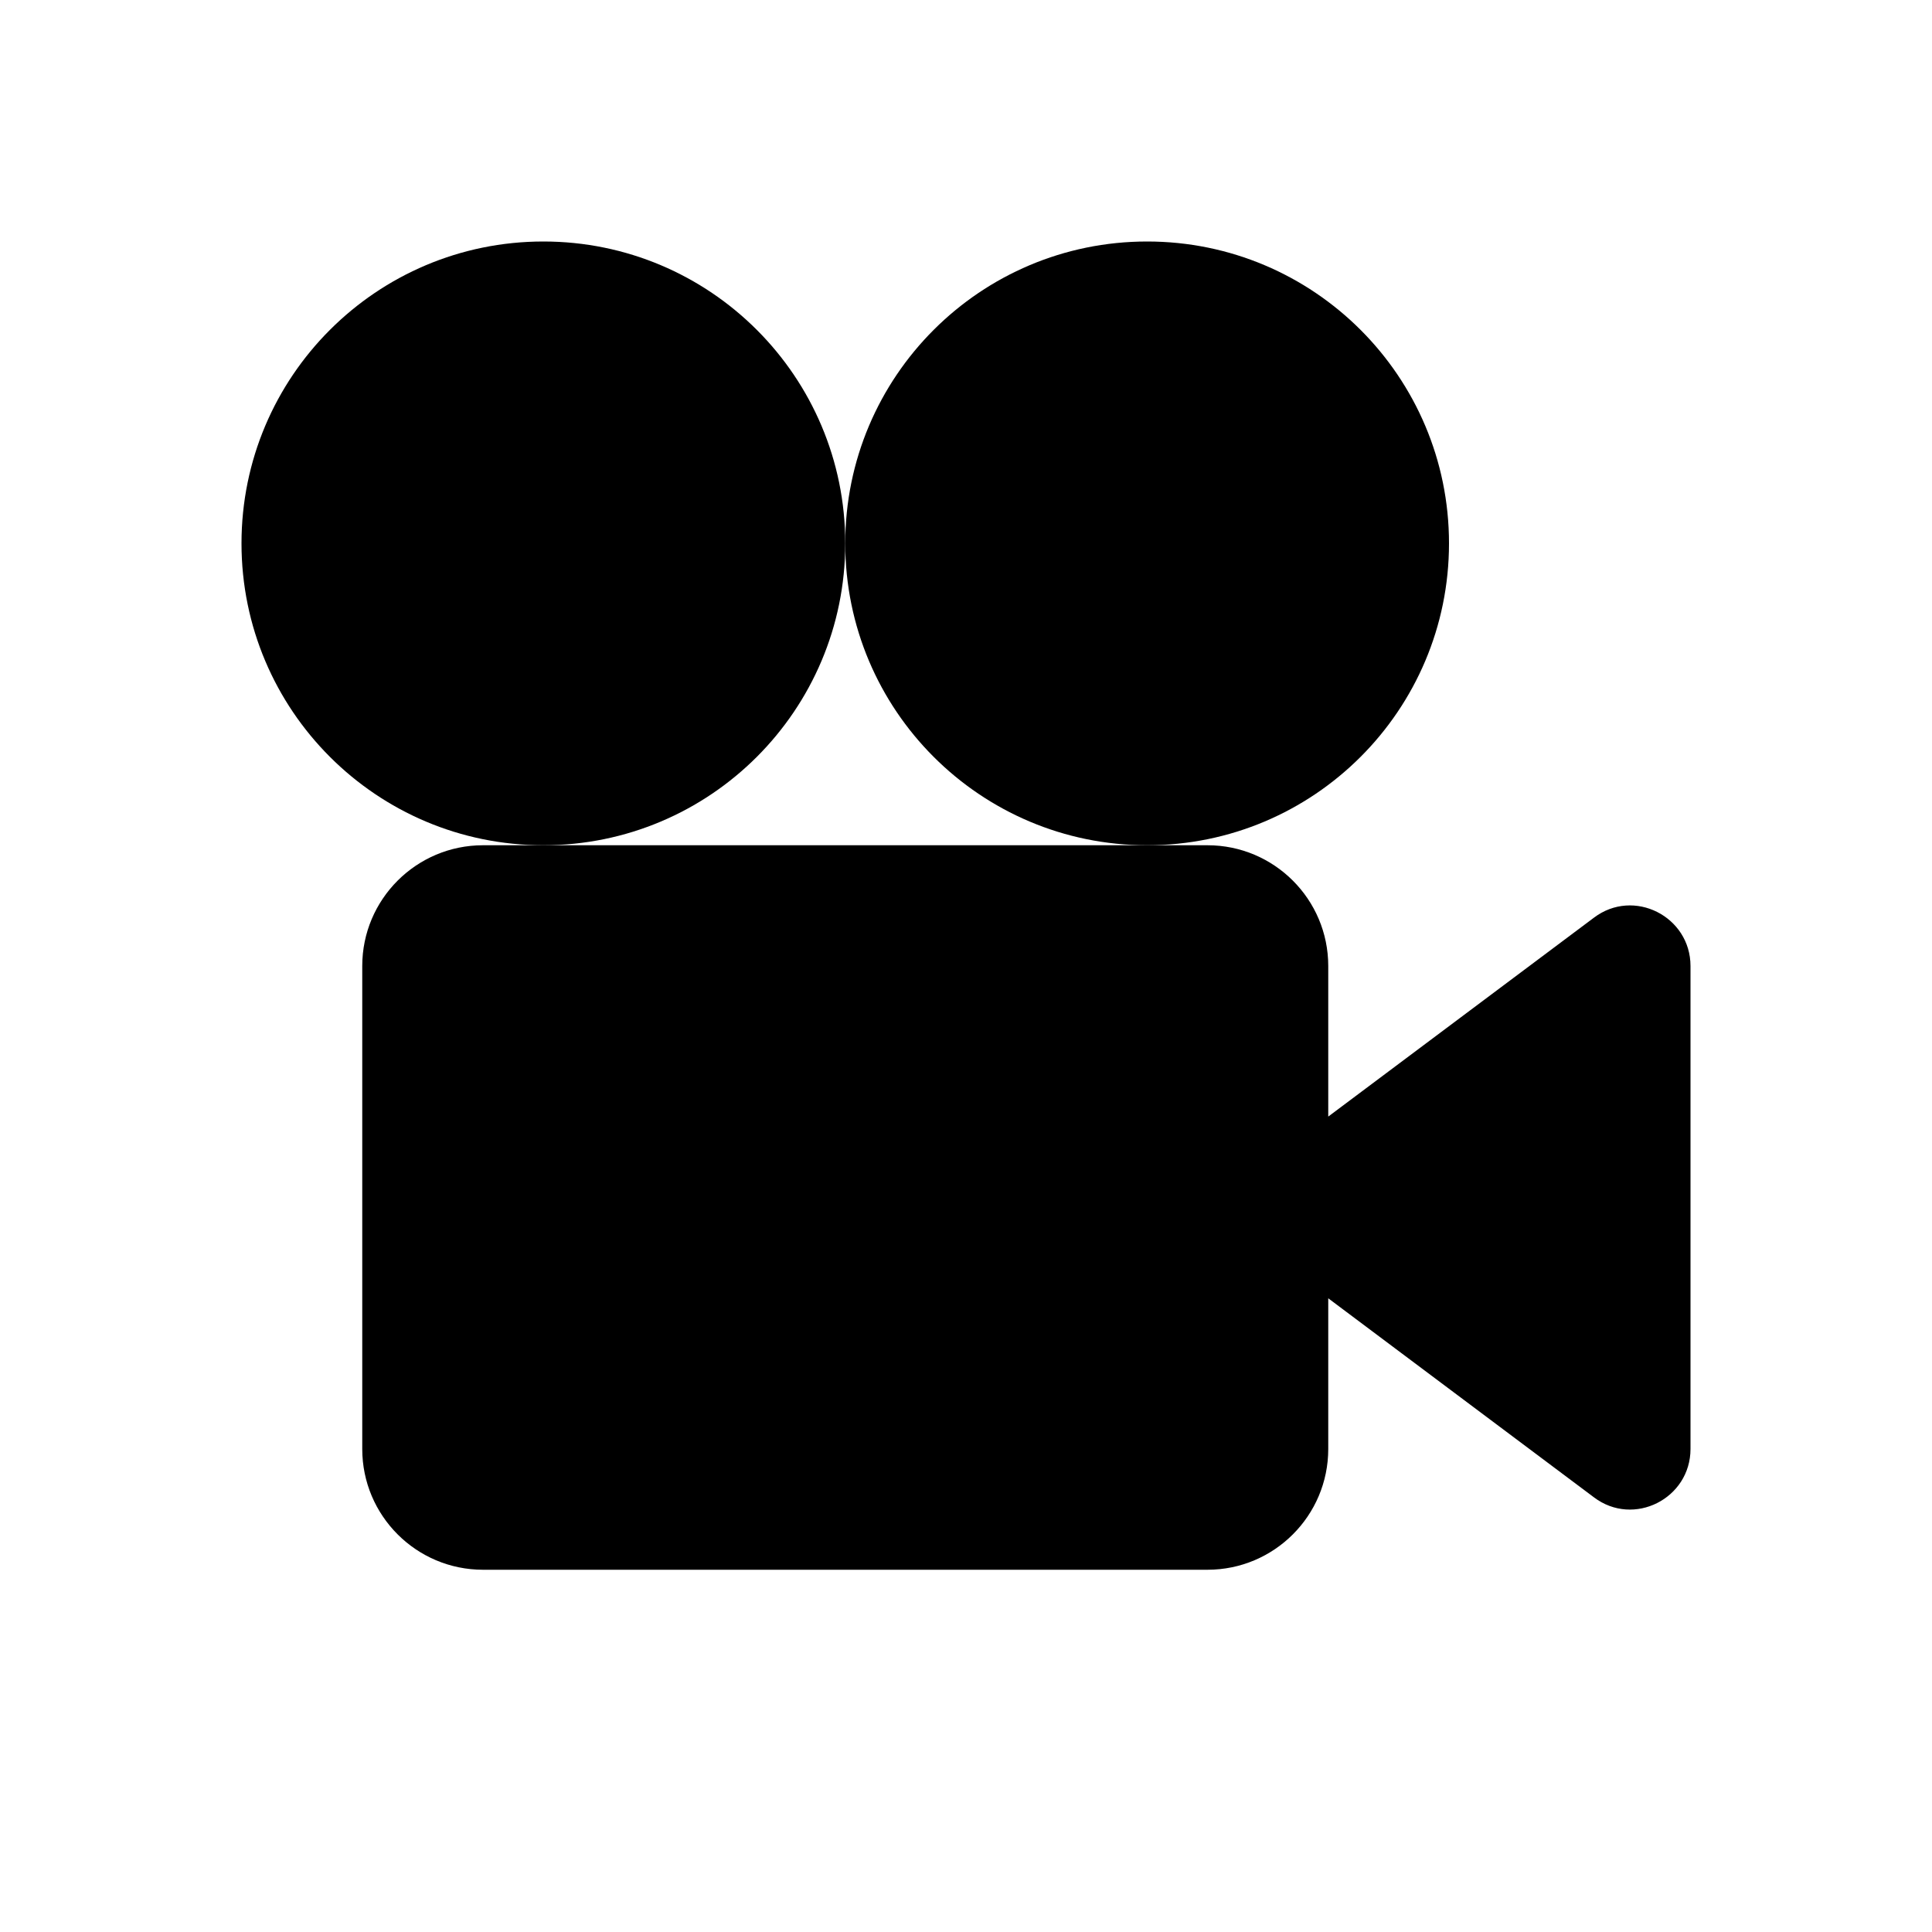
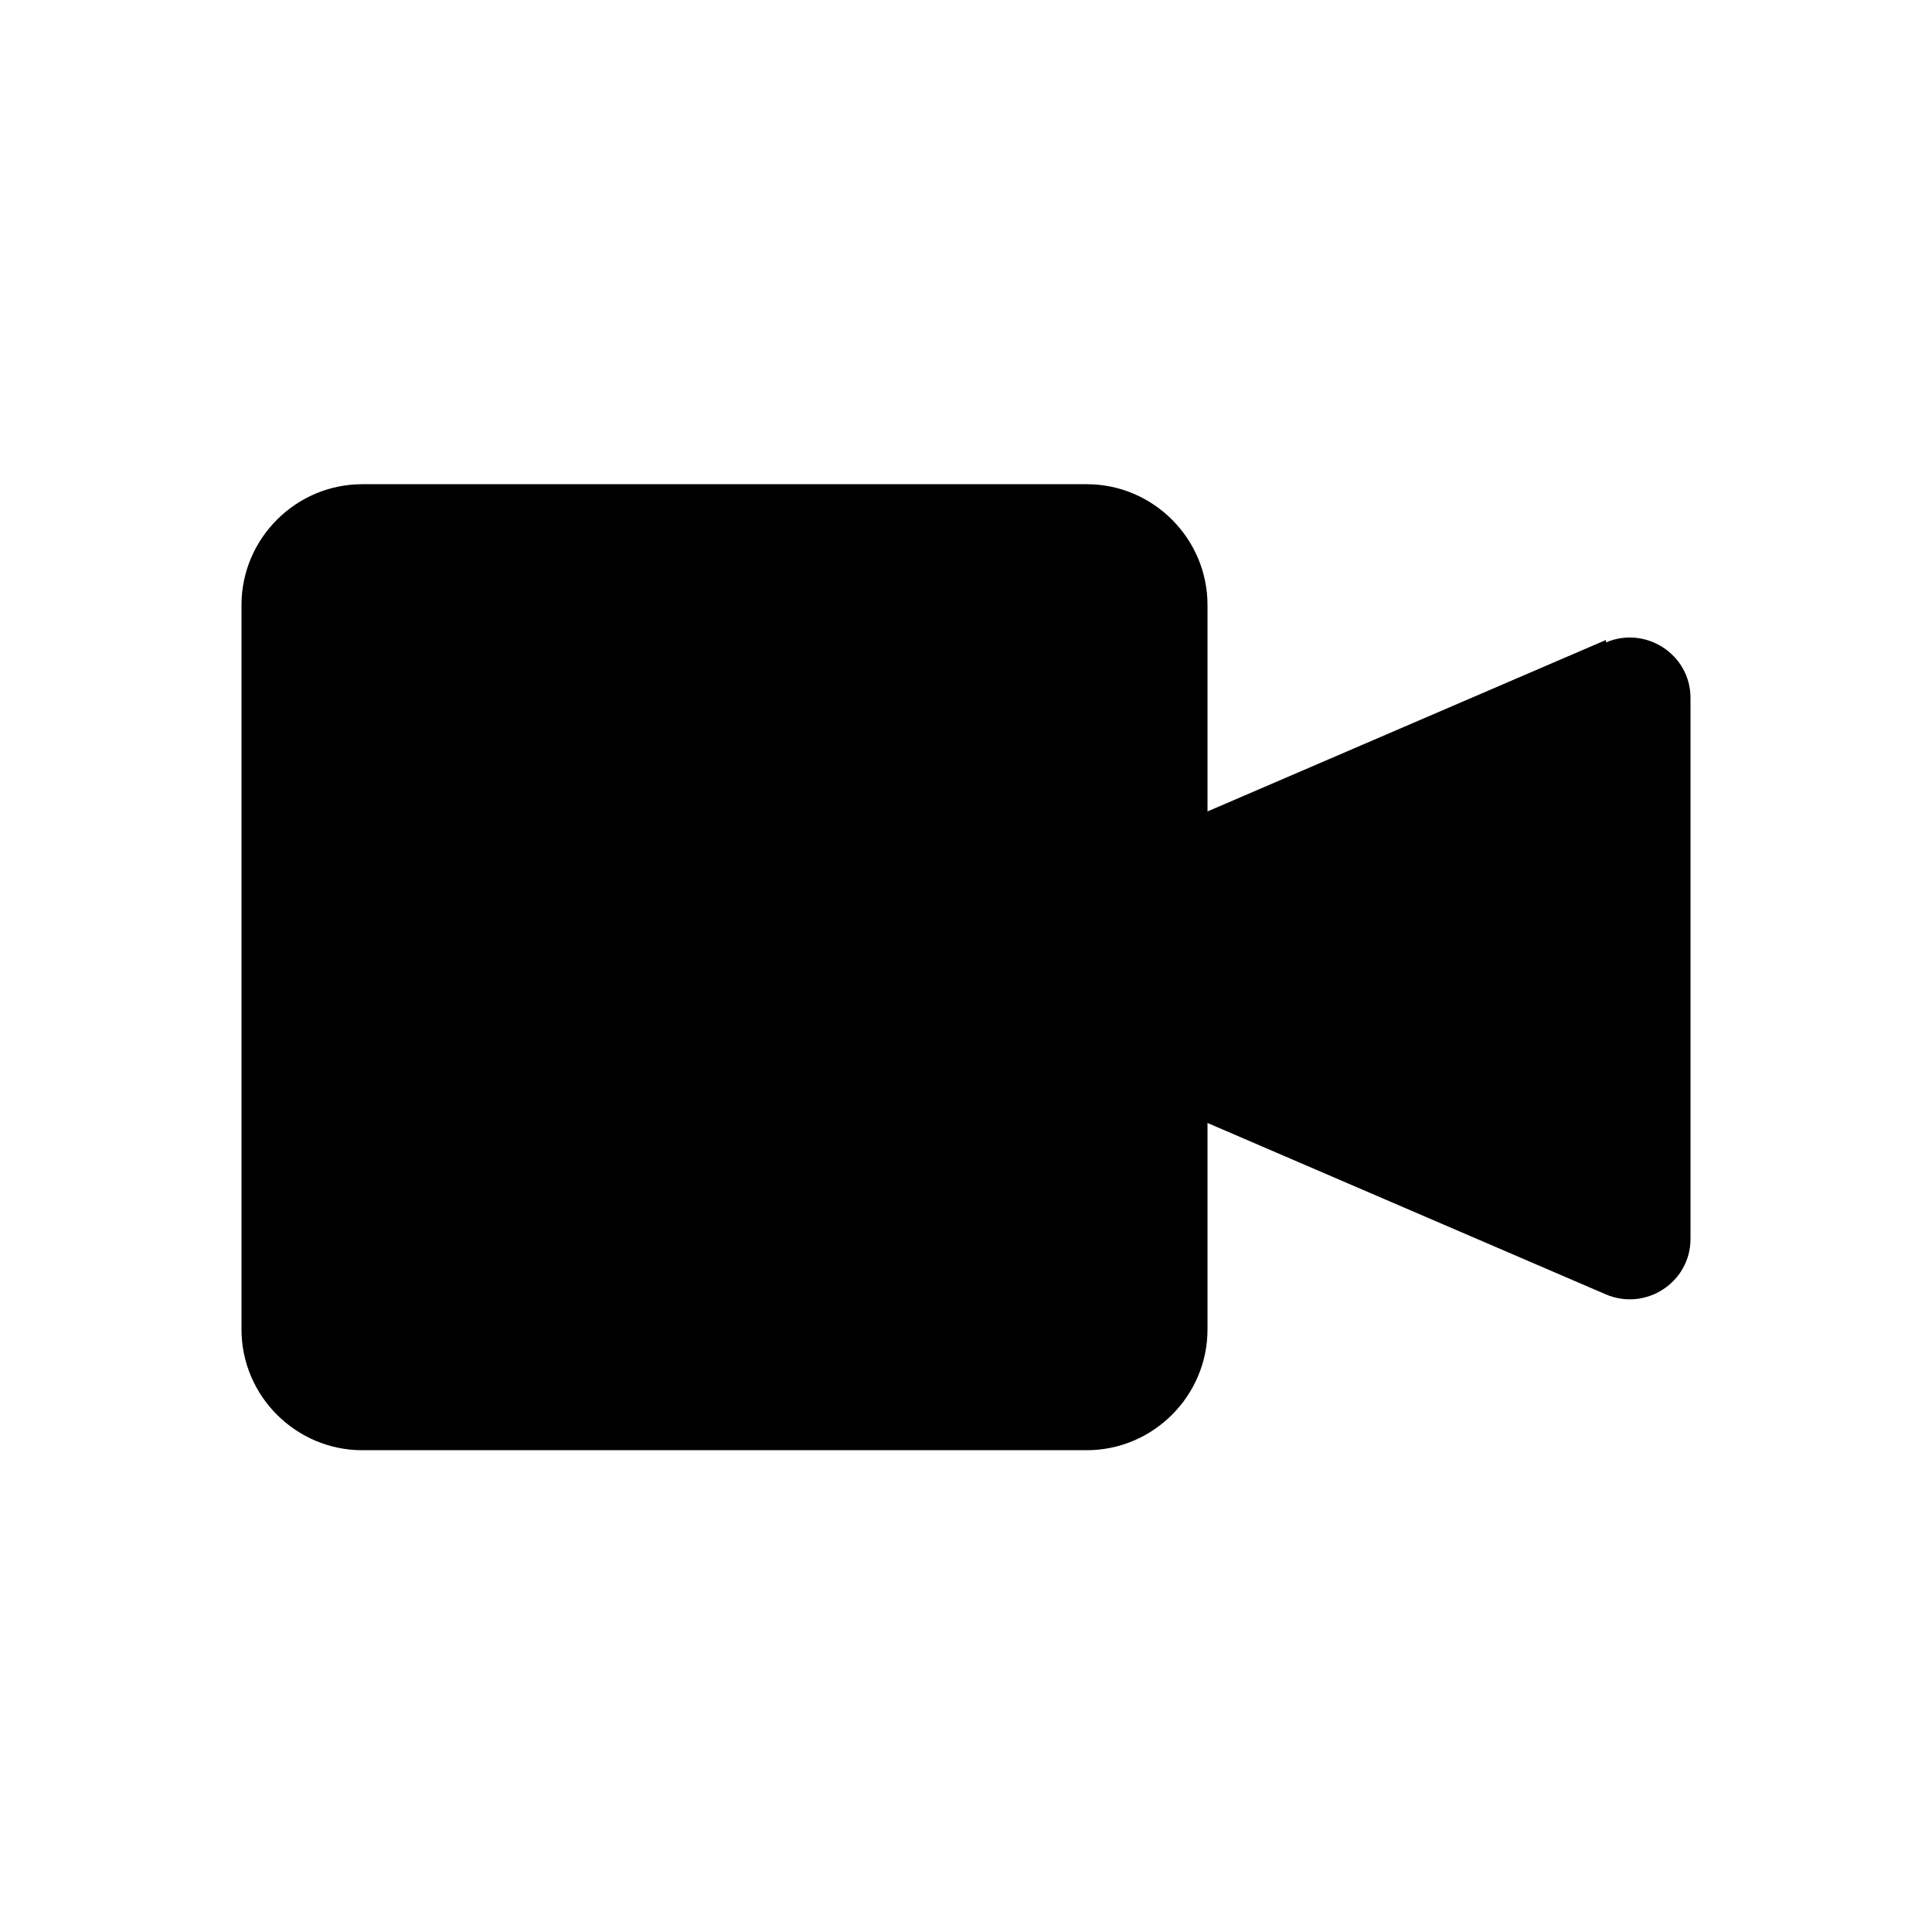
<svg xmlns="http://www.w3.org/2000/svg" width="16" height="16" viewBox="0 0 16 16" fill="none">
-   <path d="M10 7C10.552 7 11 7.448 11 8V9.247L13.2 7.6C13.53 7.35 14 7.59 14 8V12C14 12.41 13.53 12.65 13.2 12.4L11 10.752V12C11 12.552 10.552 13 10 13H4C3.448 13 3 12.552 3 12V8C3 7.448 3.448 7 4 7H10Z" fill="currentColor" />
-   <path d="M4.5 2C5.881 2 7 3.119 7 4.5C7 5.881 5.881 7 4.5 7C3.119 7 2 5.881 2 4.5C2 3.119 3.119 2 4.5 2Z" fill="currentColor" />
-   <path d="M9.5 2C10.881 2 12 3.119 12 4.5C12 5.881 10.881 7 9.5 7C8.119 7 7 5.881 7 4.5C7 3.119 8.119 2 9.5 2Z" fill="currentColor" />
+   <path d="M9 4.01C9.55 4.01 10 4.46 10 5.01V6.72L13.3 5.3V5.32C13.63 5.18 14 5.42 14 5.78V10.26C14 10.62 13.63 10.86 13.3 10.72L10 9.3V11.01C10 11.56 9.55 12.01 9 12.01H3C2.45 12.01 2 11.56 2 11.01V5.01C2 4.46 2.45 4.01 3 4.01H9Z" fill="black" />
</svg>
